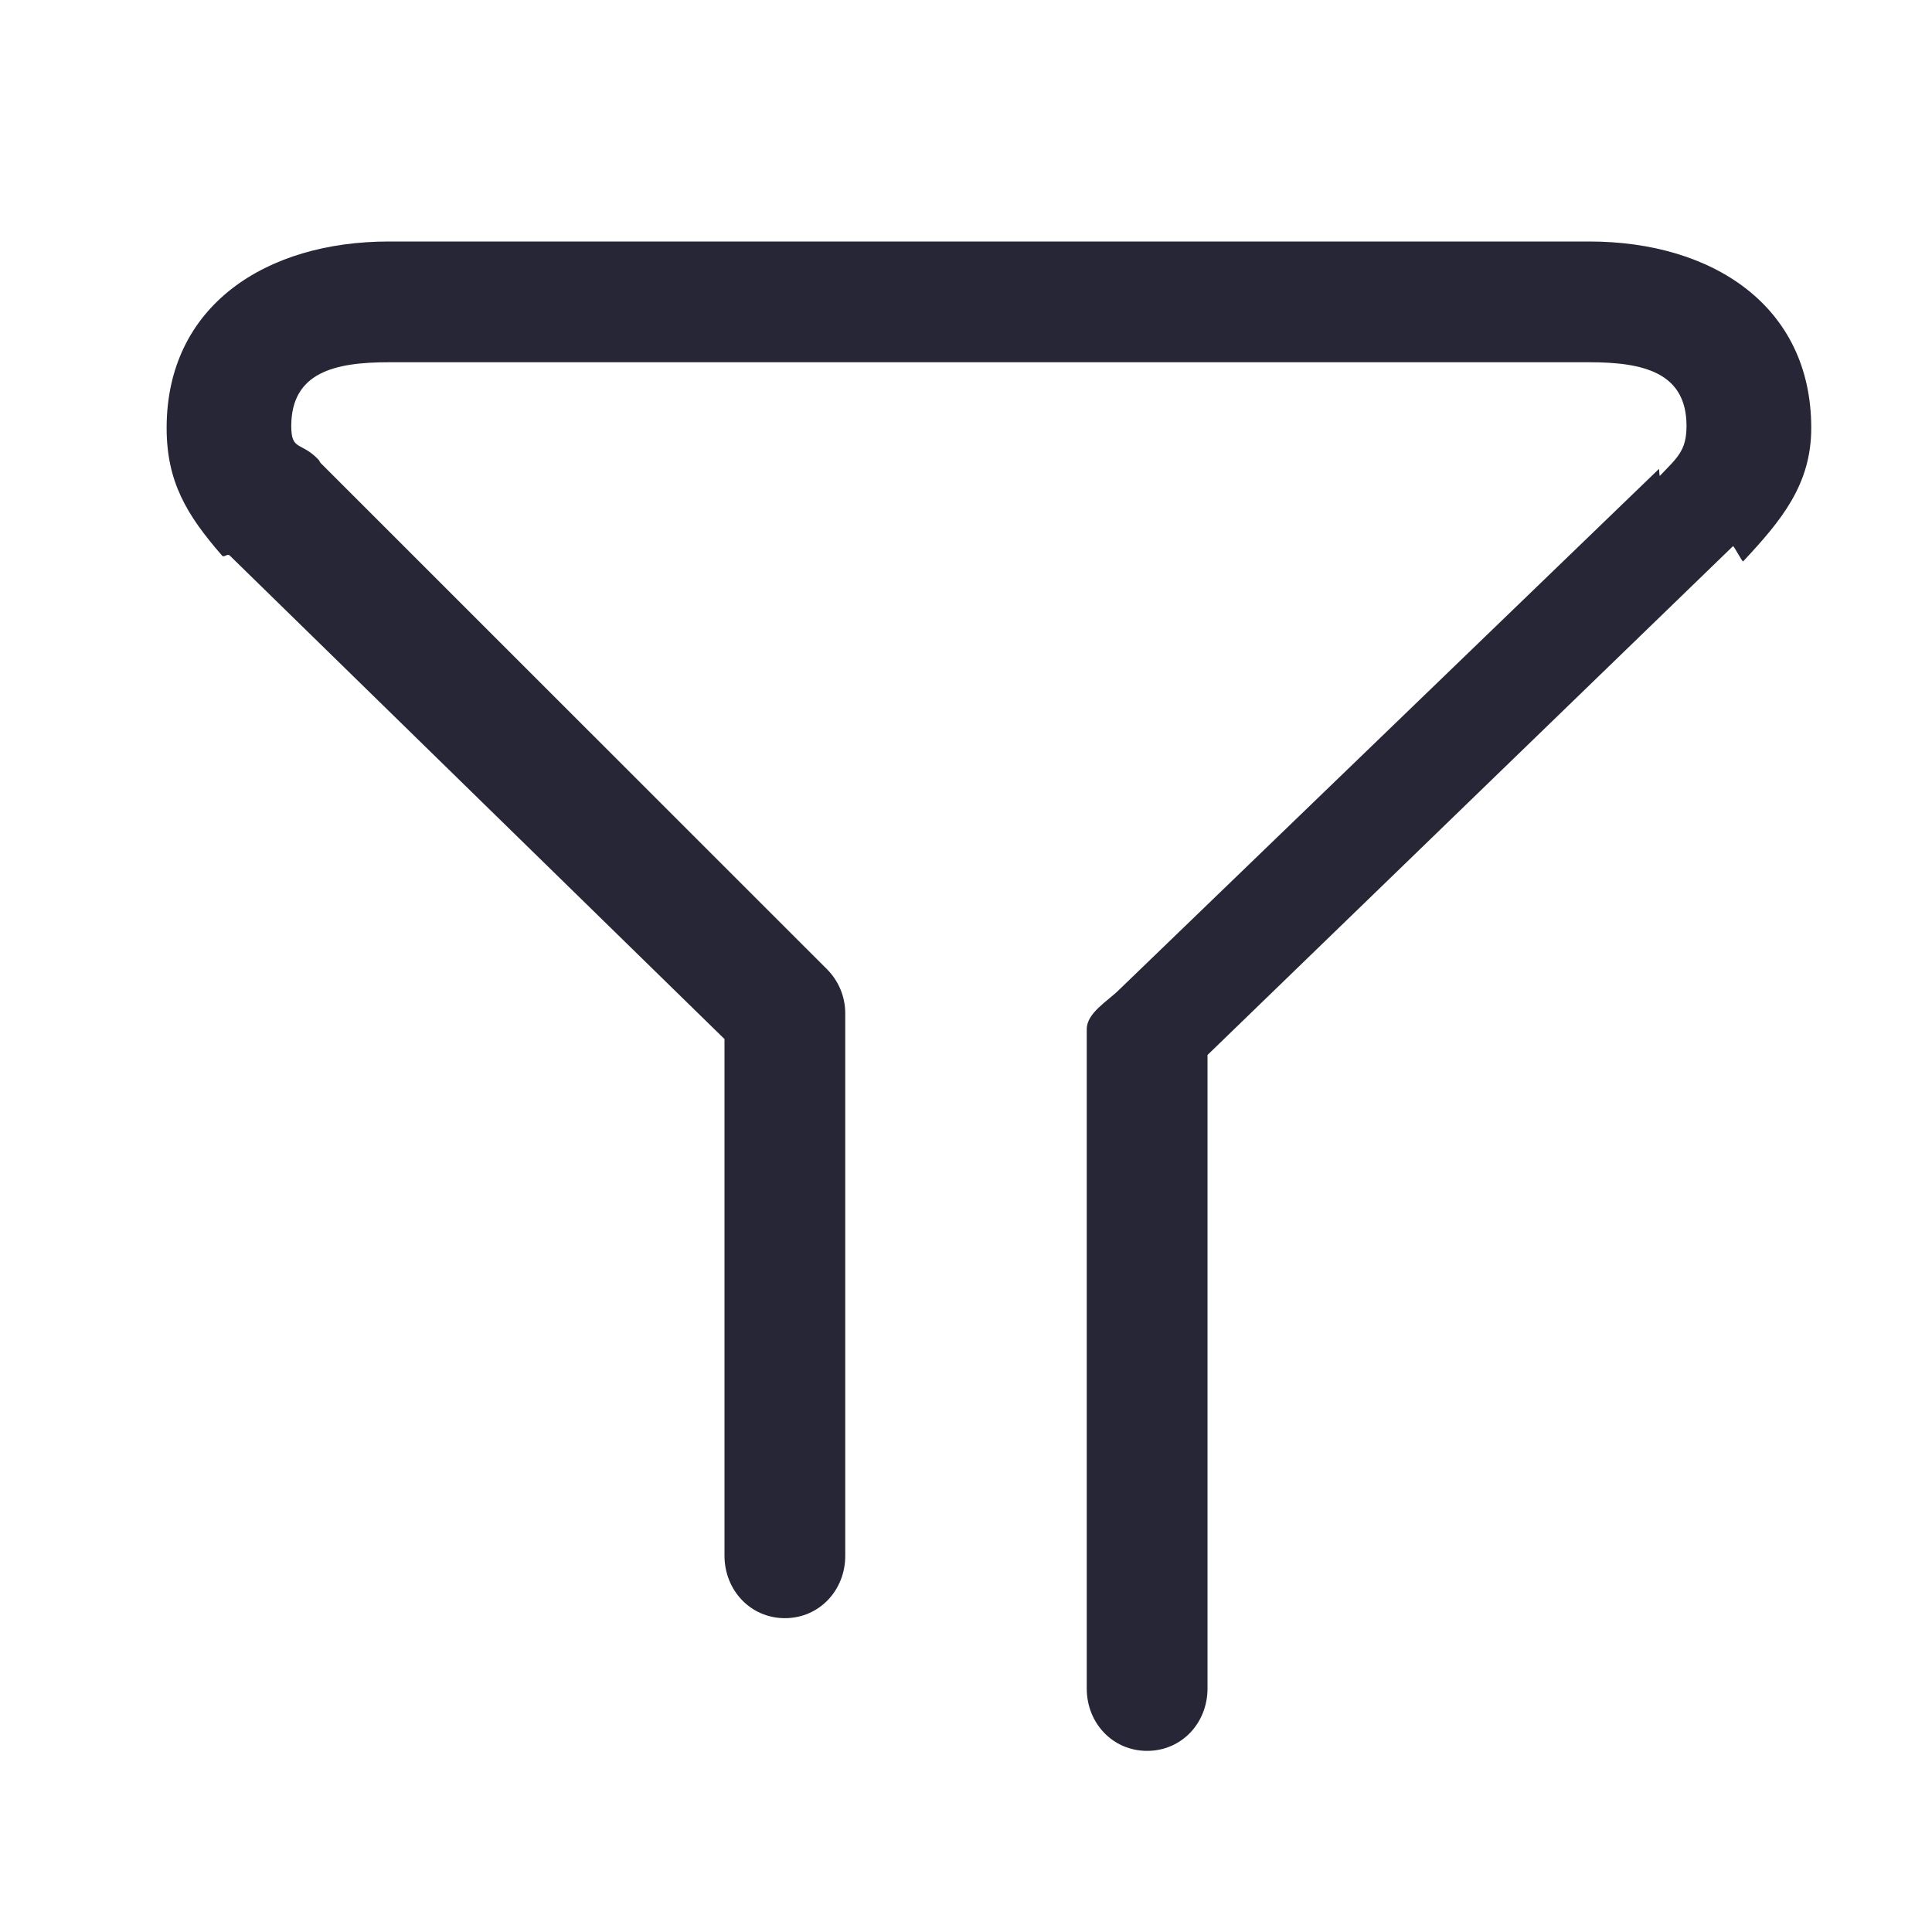
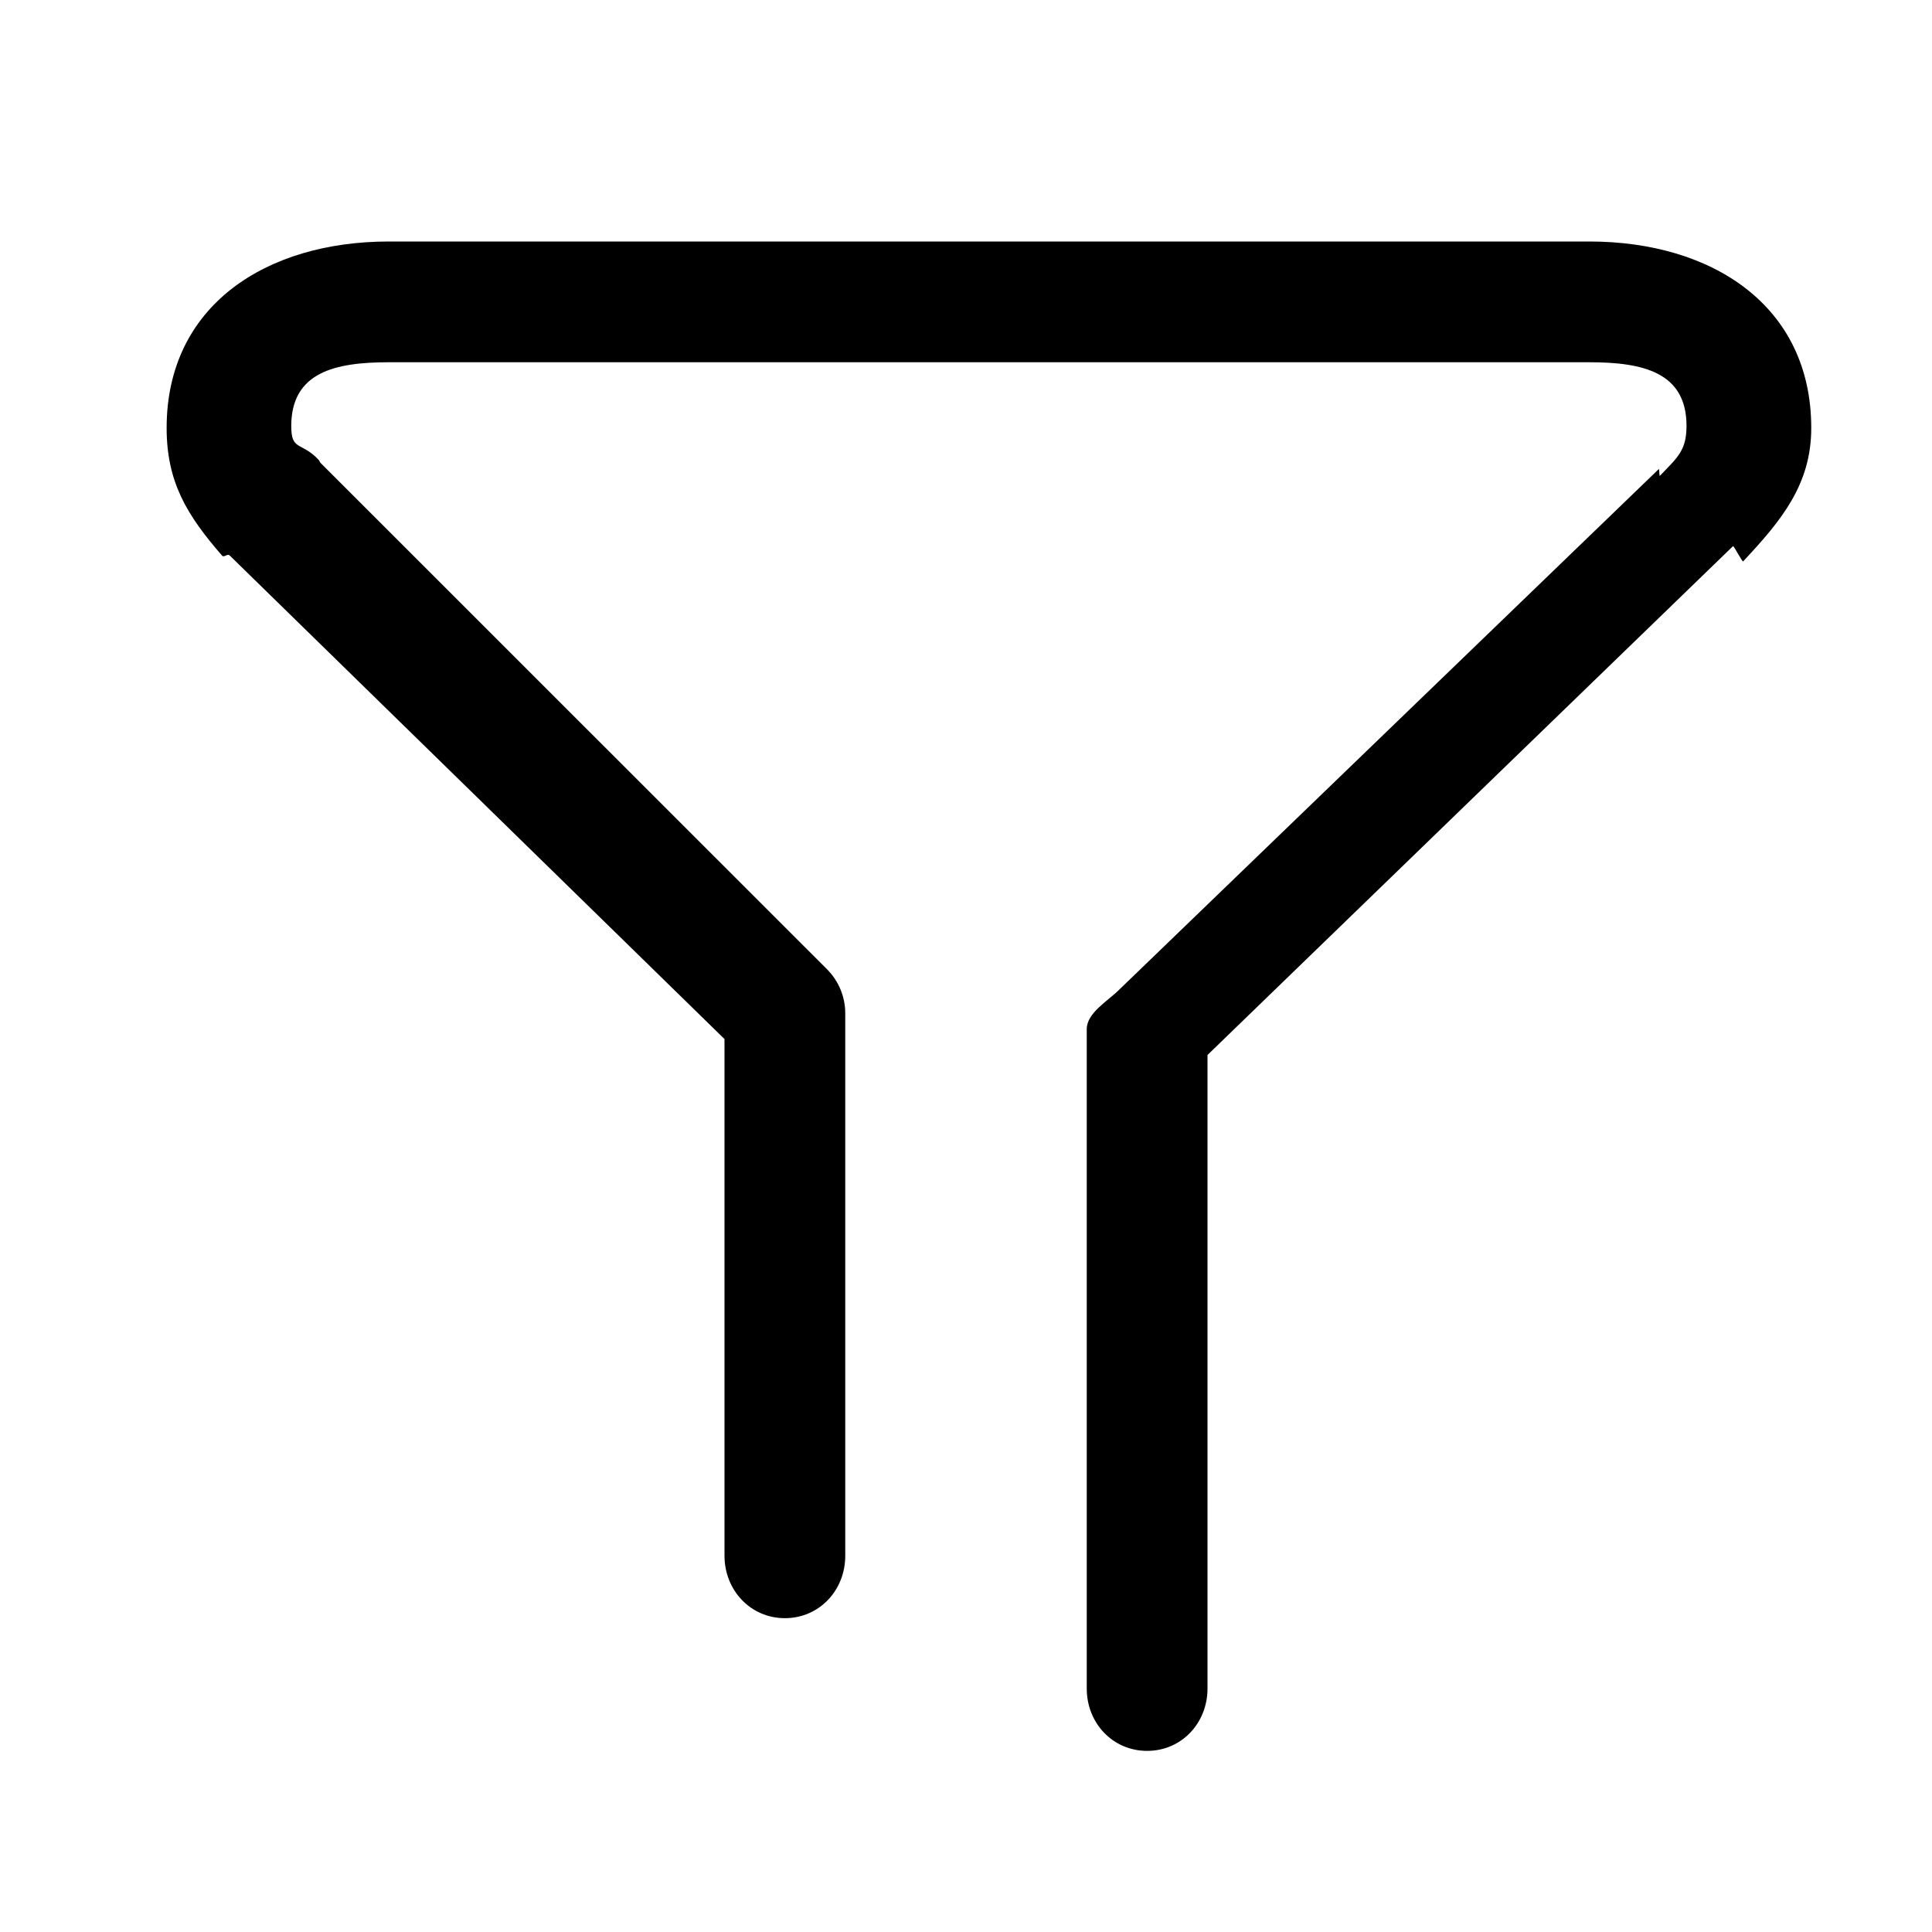
<svg xmlns="http://www.w3.org/2000/svg" viewBox="0 0 16 16">
-   <path fill="#272636" d="M15 3.544C15 2.529 14.176 2 13.162 2H3.22c-1.015 0-1.84.529-1.84 1.544 0 .446.166.72.457 1.055.018.025.045-.02.067.003L6 8.605v4.279c0 .285.215.517.5.517s.5-.231.5-.516V8.392a.516.516 0 0 0-.151-.365L2.655 3.834c-.008-.009-.01-.021-.019-.029-.144-.15-.224-.069-.224-.277.001-.446.362-.528.808-.528h9.942c.443 0 .805.082.805.527 0 .207-.078.264-.221.414-.004.004-.005-.061-.008-.057L9.272 8.193c-.096.097-.272.194-.272.33v5.461c0 .286.215.516.5.516s.5-.23.5-.516V8.737l4.352-4.214c.006-.006.077.133.084.126.318-.34.564-.637.564-1.105z" />
+   <path d="M15 3.544C15 2.529 14.176 2 13.162 2H3.22c-1.015 0-1.84.529-1.84 1.544 0 .446.166.72.457 1.055.018.025.045-.02.067.003L6 8.605v4.279c0 .285.215.517.5.517s.5-.231.5-.516V8.392a.516.516 0 0 0-.151-.365L2.655 3.834c-.008-.009-.01-.021-.019-.029-.144-.15-.224-.069-.224-.277.001-.446.362-.528.808-.528h9.942c.443 0 .805.082.805.527 0 .207-.078.264-.221.414-.004.004-.005-.061-.008-.057L9.272 8.193c-.096.097-.272.194-.272.33v5.461c0 .286.215.516.5.516s.5-.23.5-.516V8.737l4.352-4.214c.006-.006.077.133.084.126.318-.34.564-.637.564-1.105z" />
</svg>
